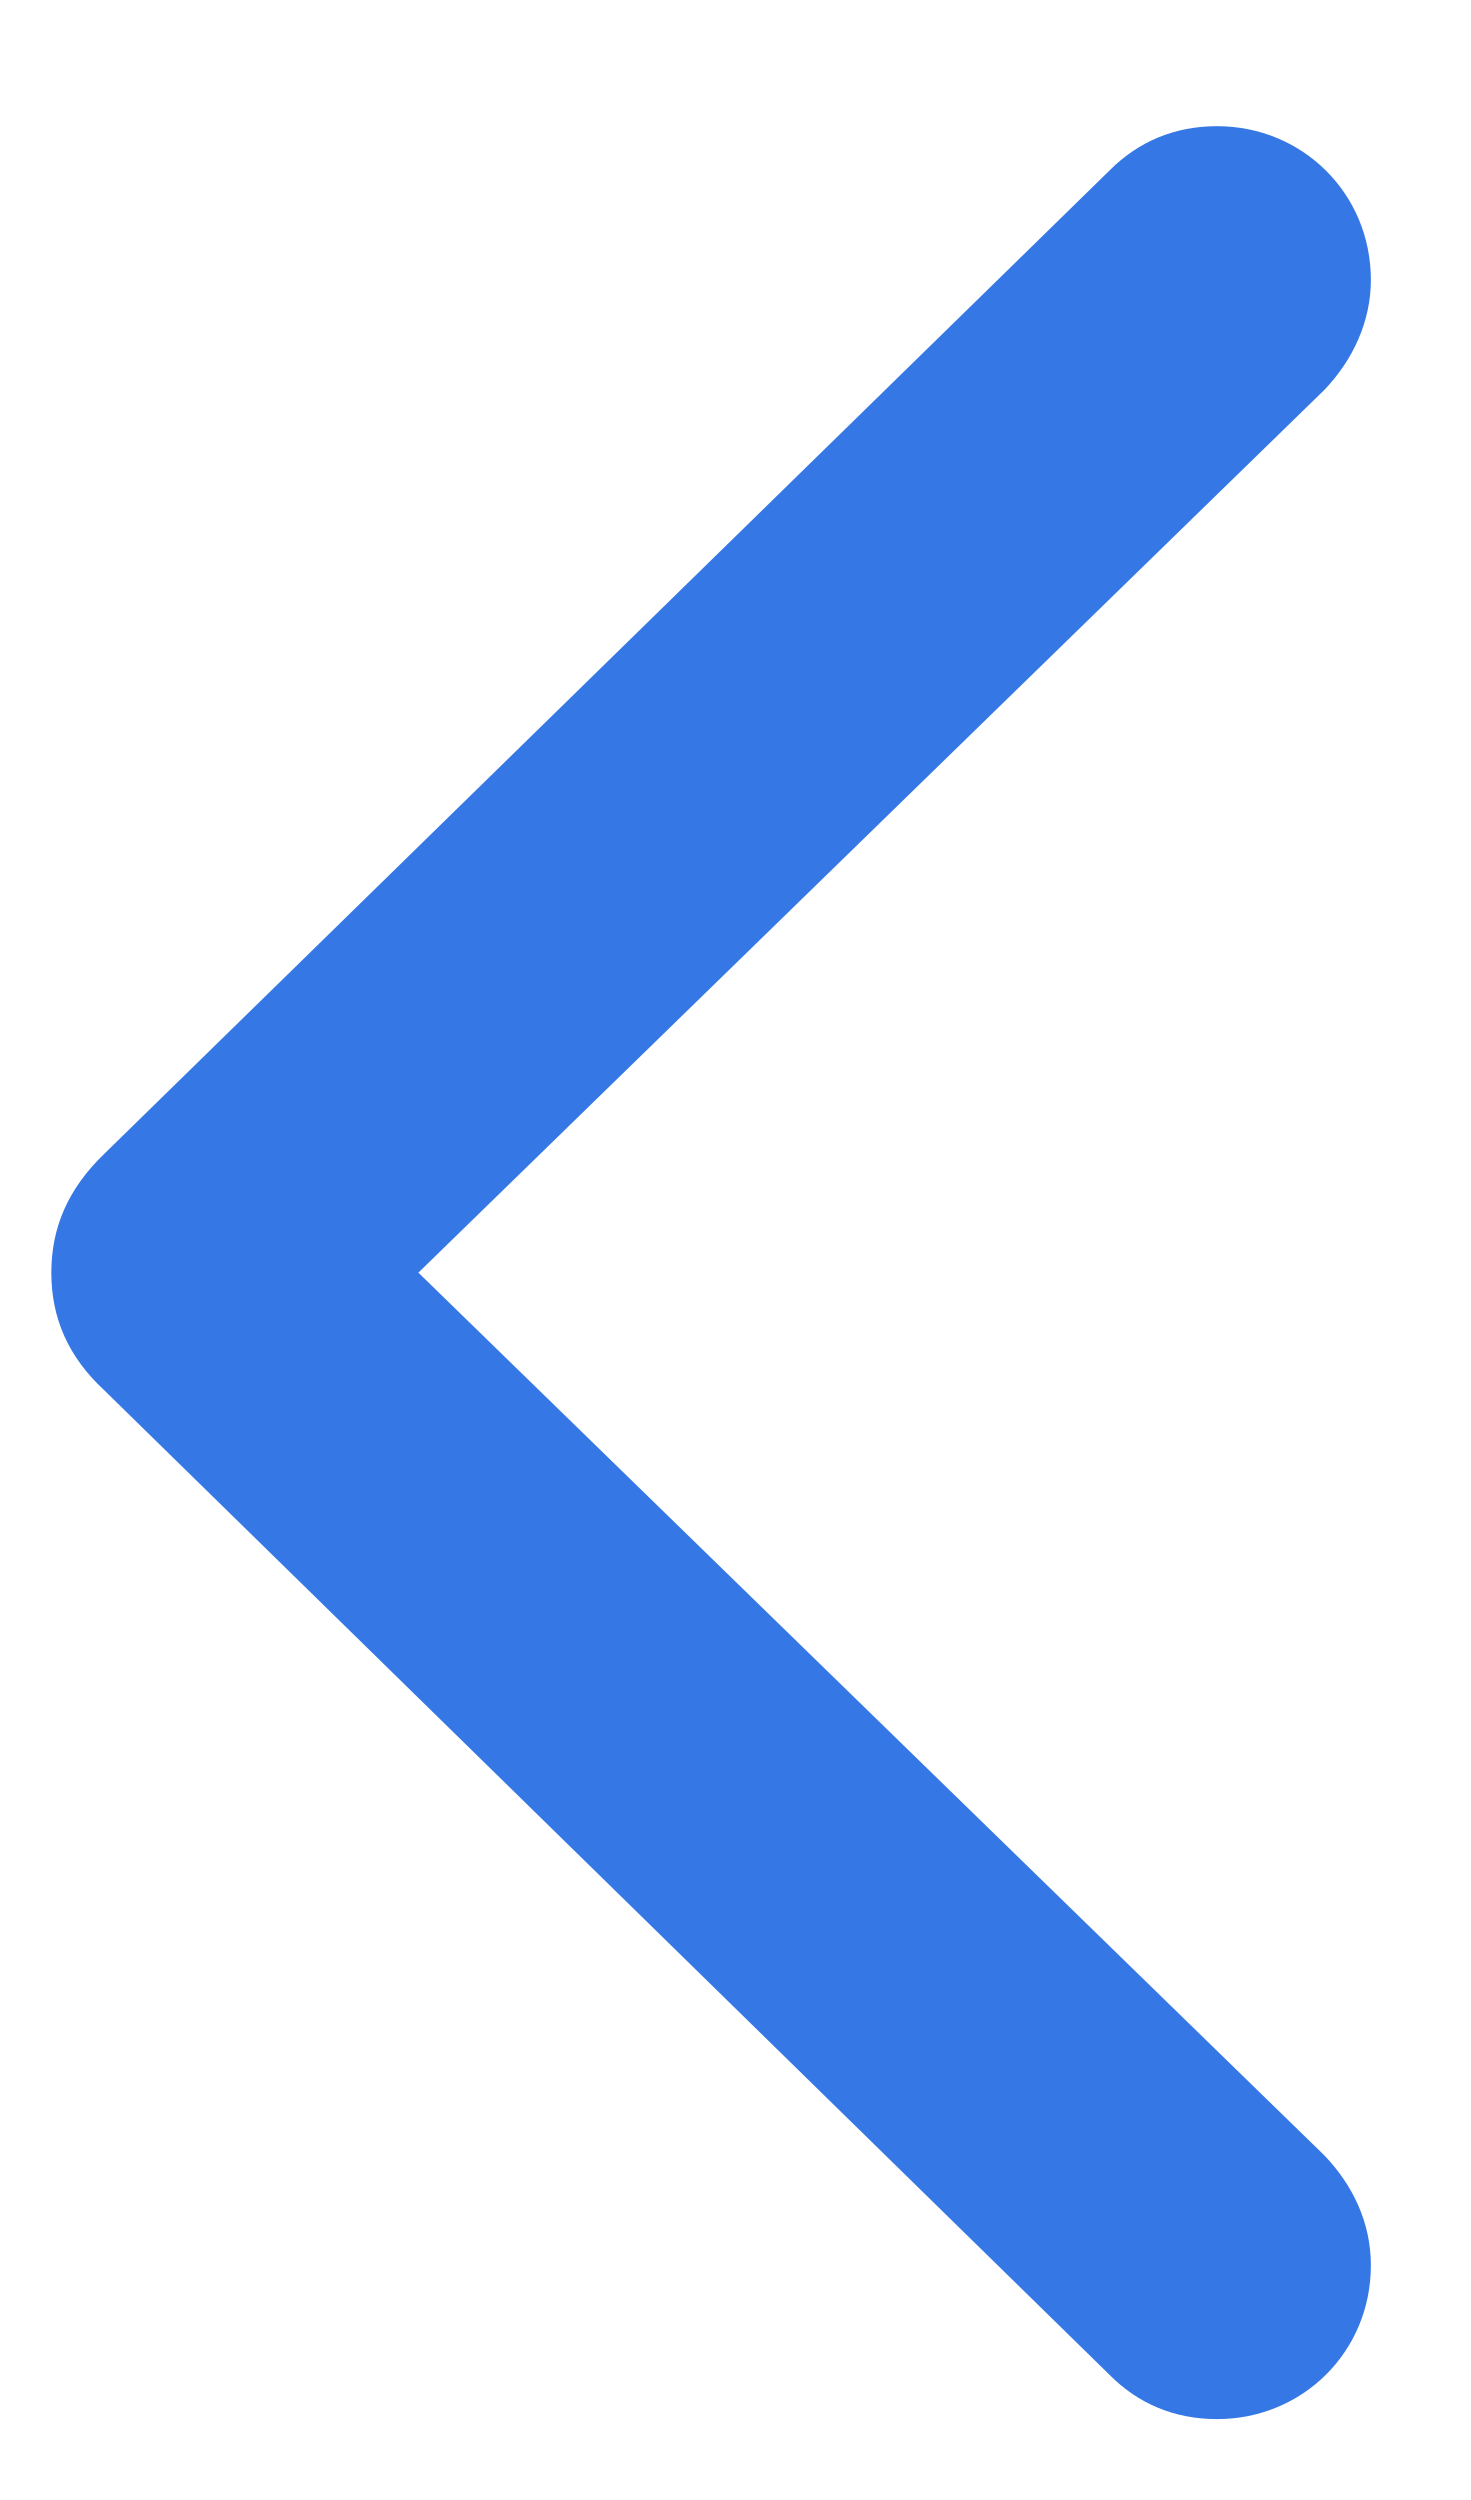
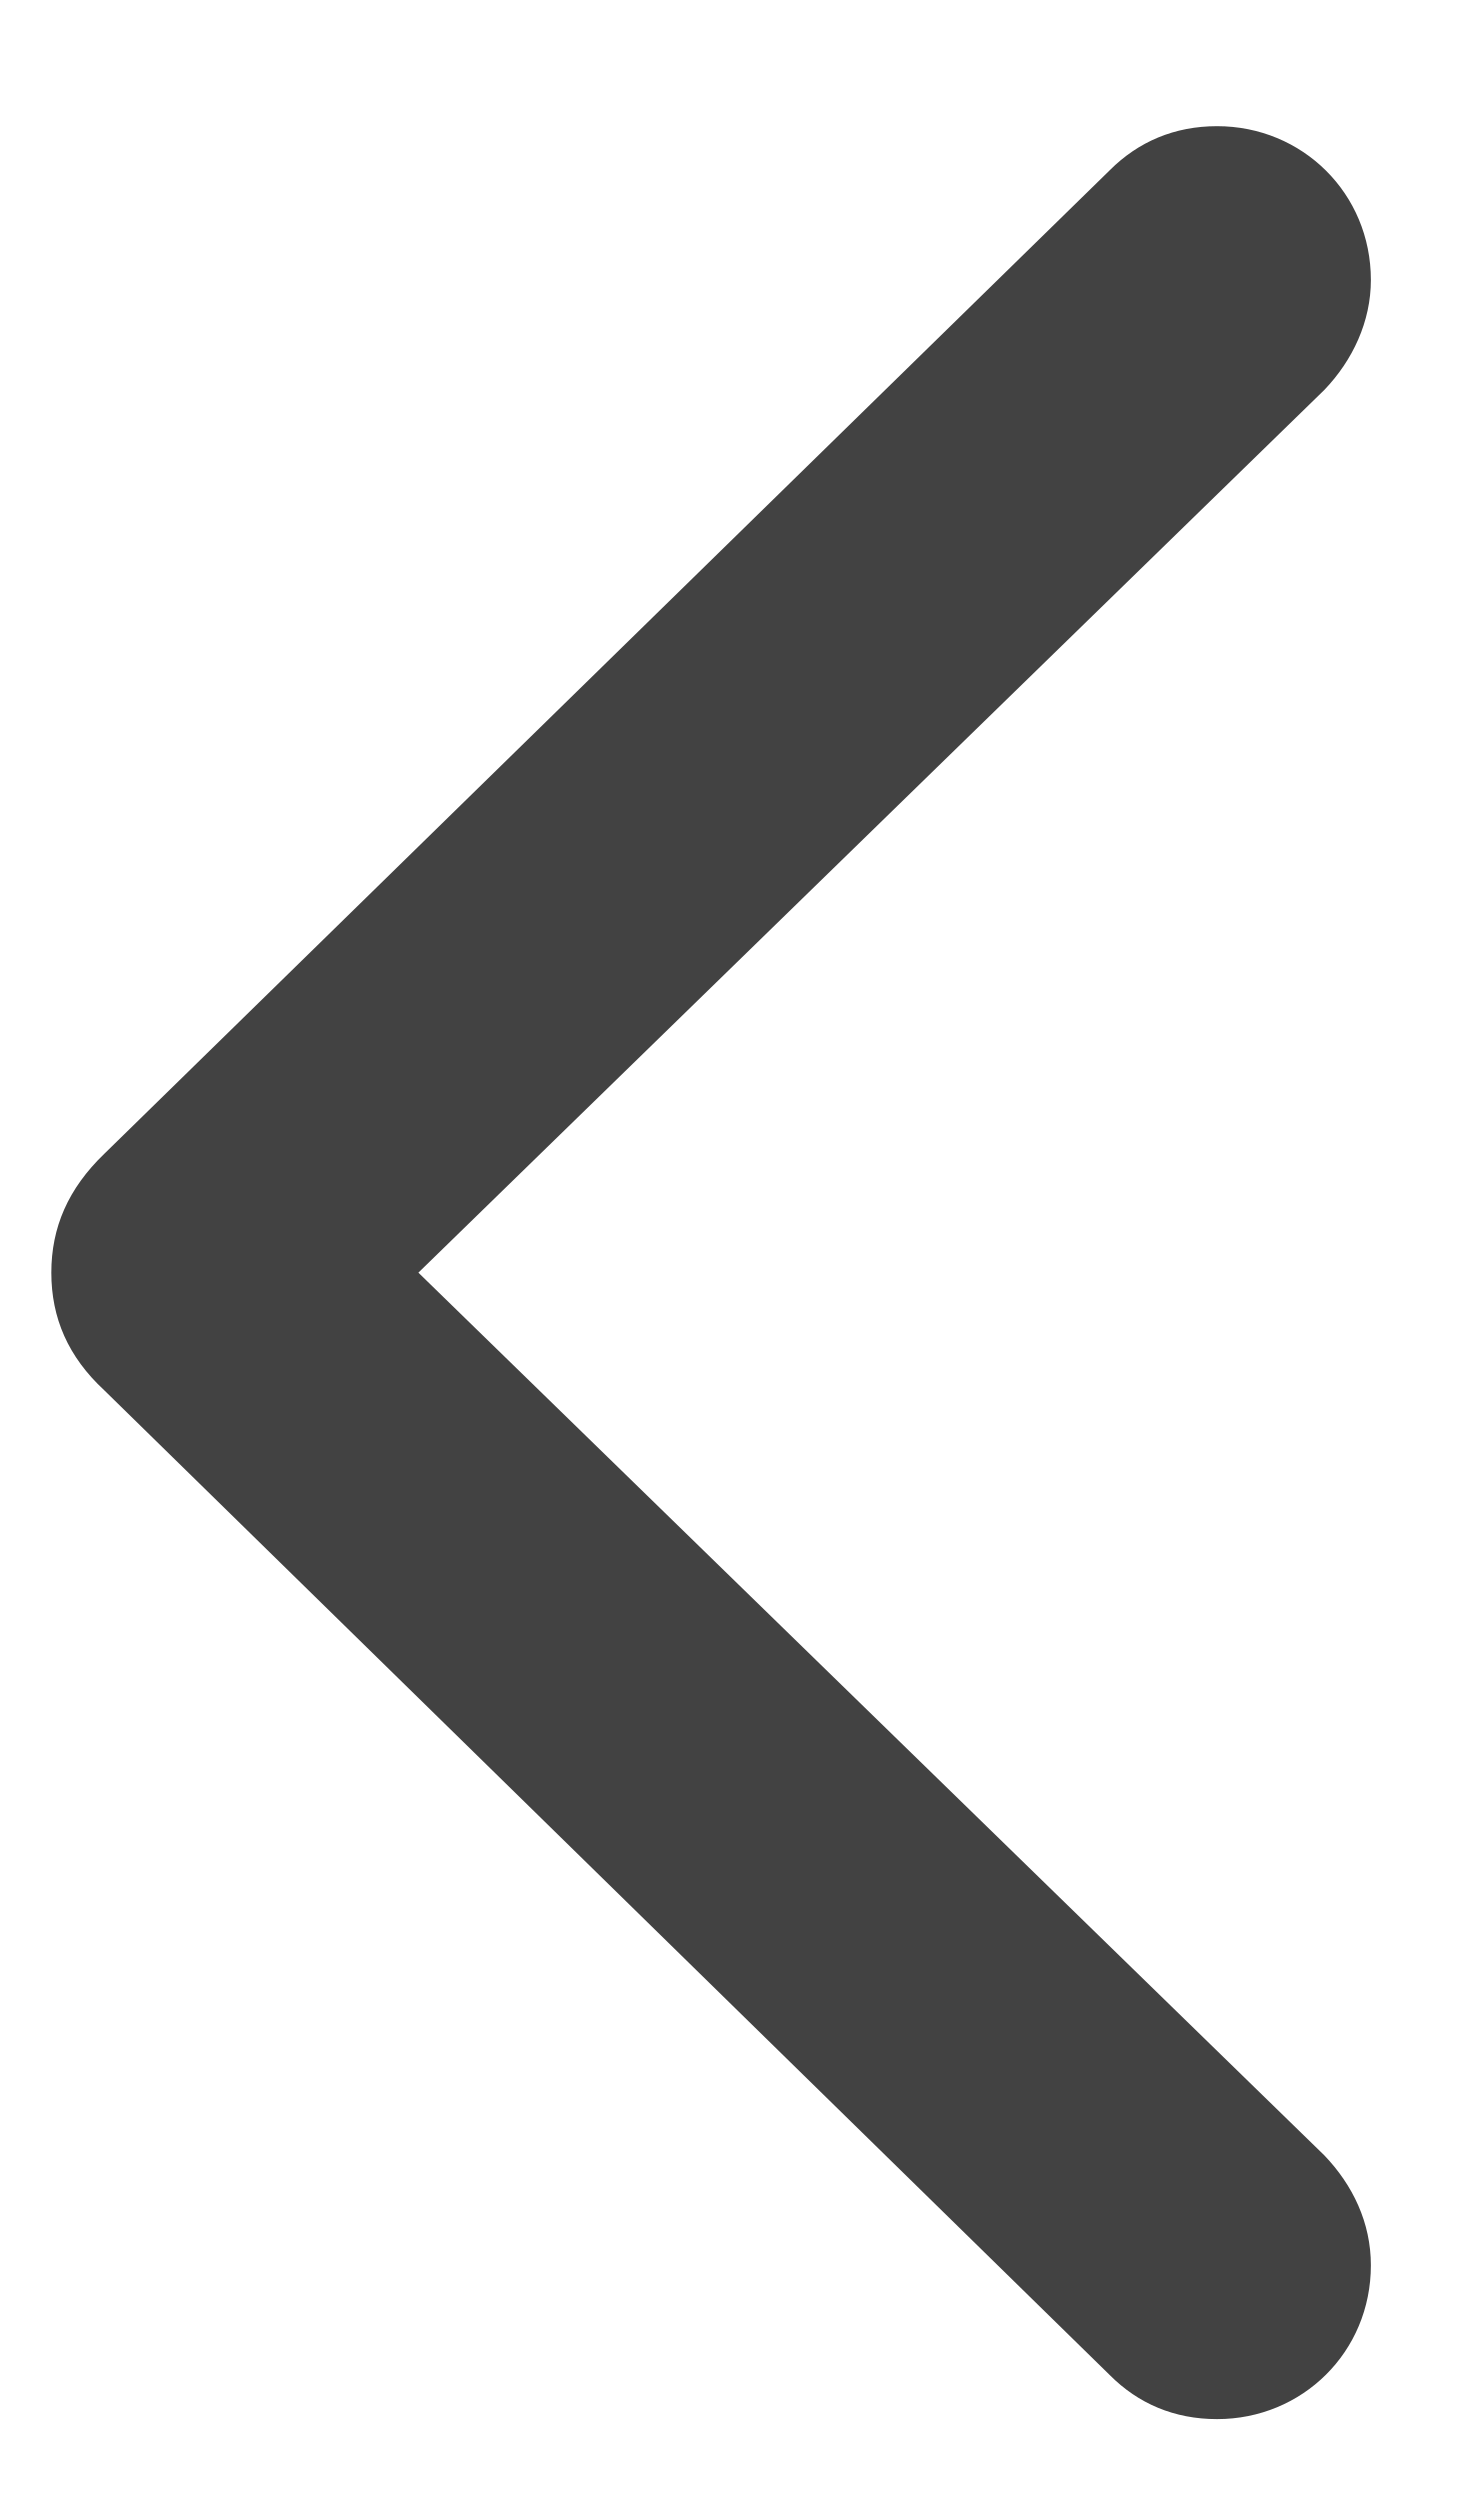
<svg xmlns="http://www.w3.org/2000/svg" width="10" height="17" viewBox="0 0 10 17" fill="none">
-   <path d="M0.349 8.654C0.349 8.962 0.463 9.226 0.709 9.454L7.547 16.151C7.74 16.345 7.986 16.45 8.276 16.45C8.856 16.45 9.322 15.993 9.322 15.404C9.322 15.114 9.199 14.859 9.006 14.657L2.845 8.654L9.006 2.651C9.199 2.449 9.322 2.186 9.322 1.904C9.322 1.315 8.856 0.858 8.276 0.858C7.986 0.858 7.74 0.964 7.547 1.157L0.709 7.846C0.463 8.083 0.349 8.347 0.349 8.654Z" fill="#3578E5" />
+   <path d="M0.349 8.654C0.349 8.962 0.463 9.226 0.709 9.454L7.547 16.151C7.74 16.345 7.986 16.45 8.276 16.45C8.856 16.45 9.322 15.993 9.322 15.404C9.322 15.114 9.199 14.859 9.006 14.657L2.845 8.654L9.006 2.651C9.199 2.449 9.322 2.186 9.322 1.904C9.322 1.315 8.856 0.858 8.276 0.858C7.986 0.858 7.74 0.964 7.547 1.157L0.709 7.846C0.463 8.083 0.349 8.347 0.349 8.654Z" fill="#424242" />
</svg>
